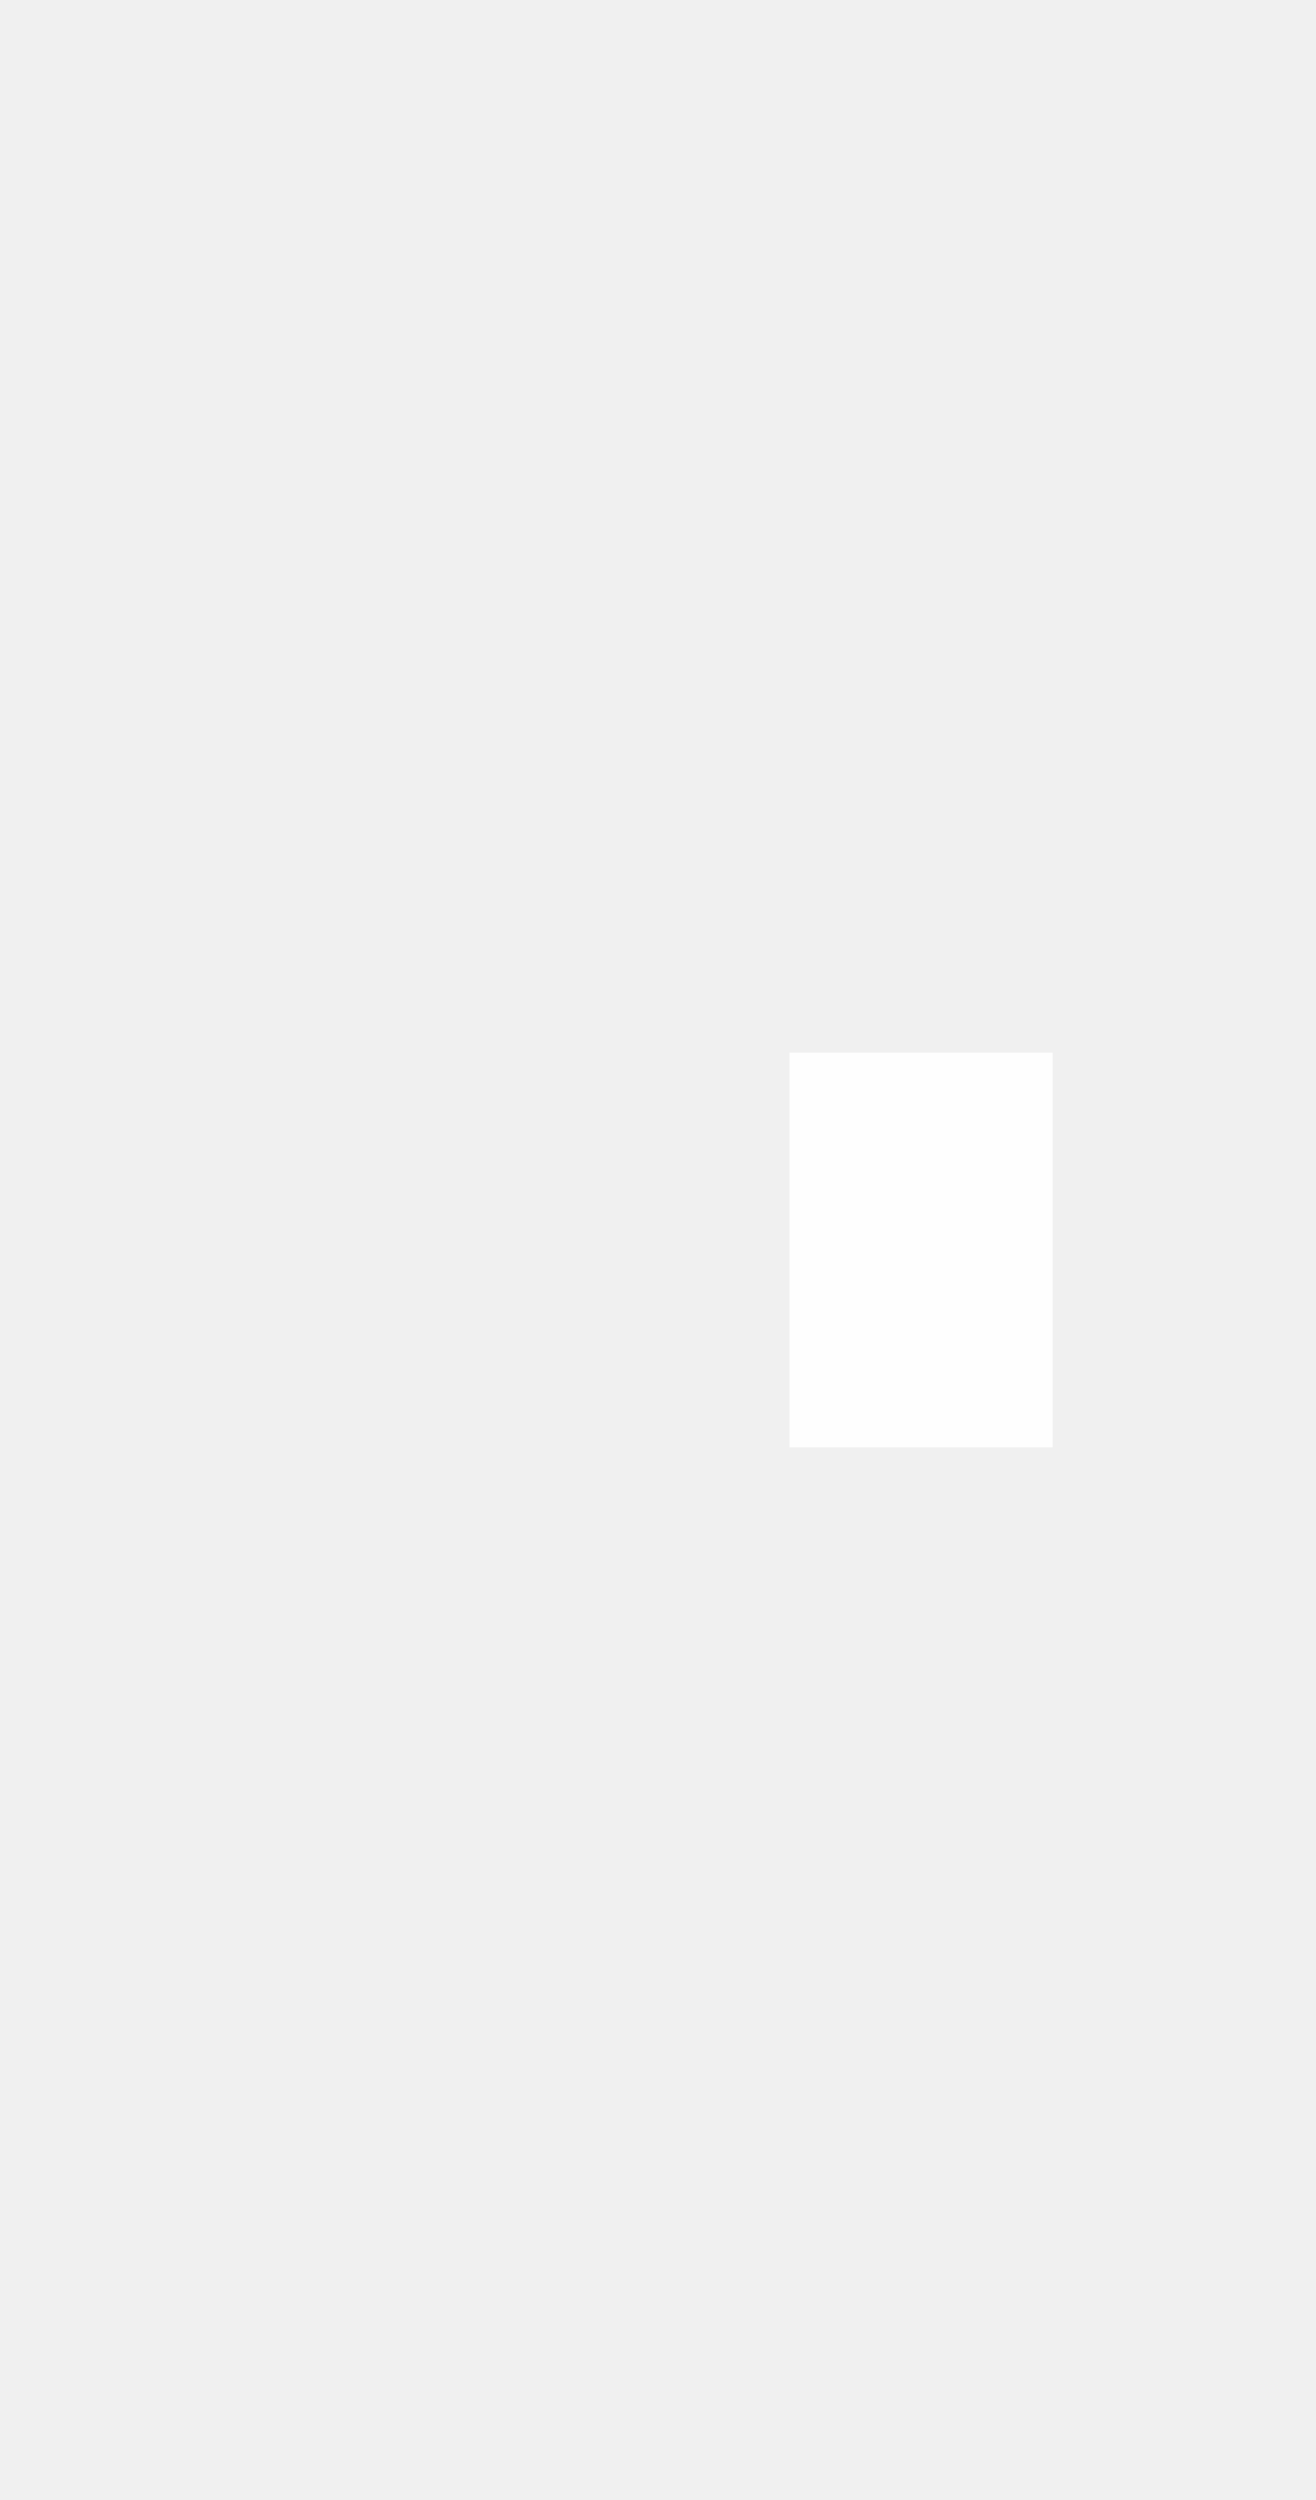
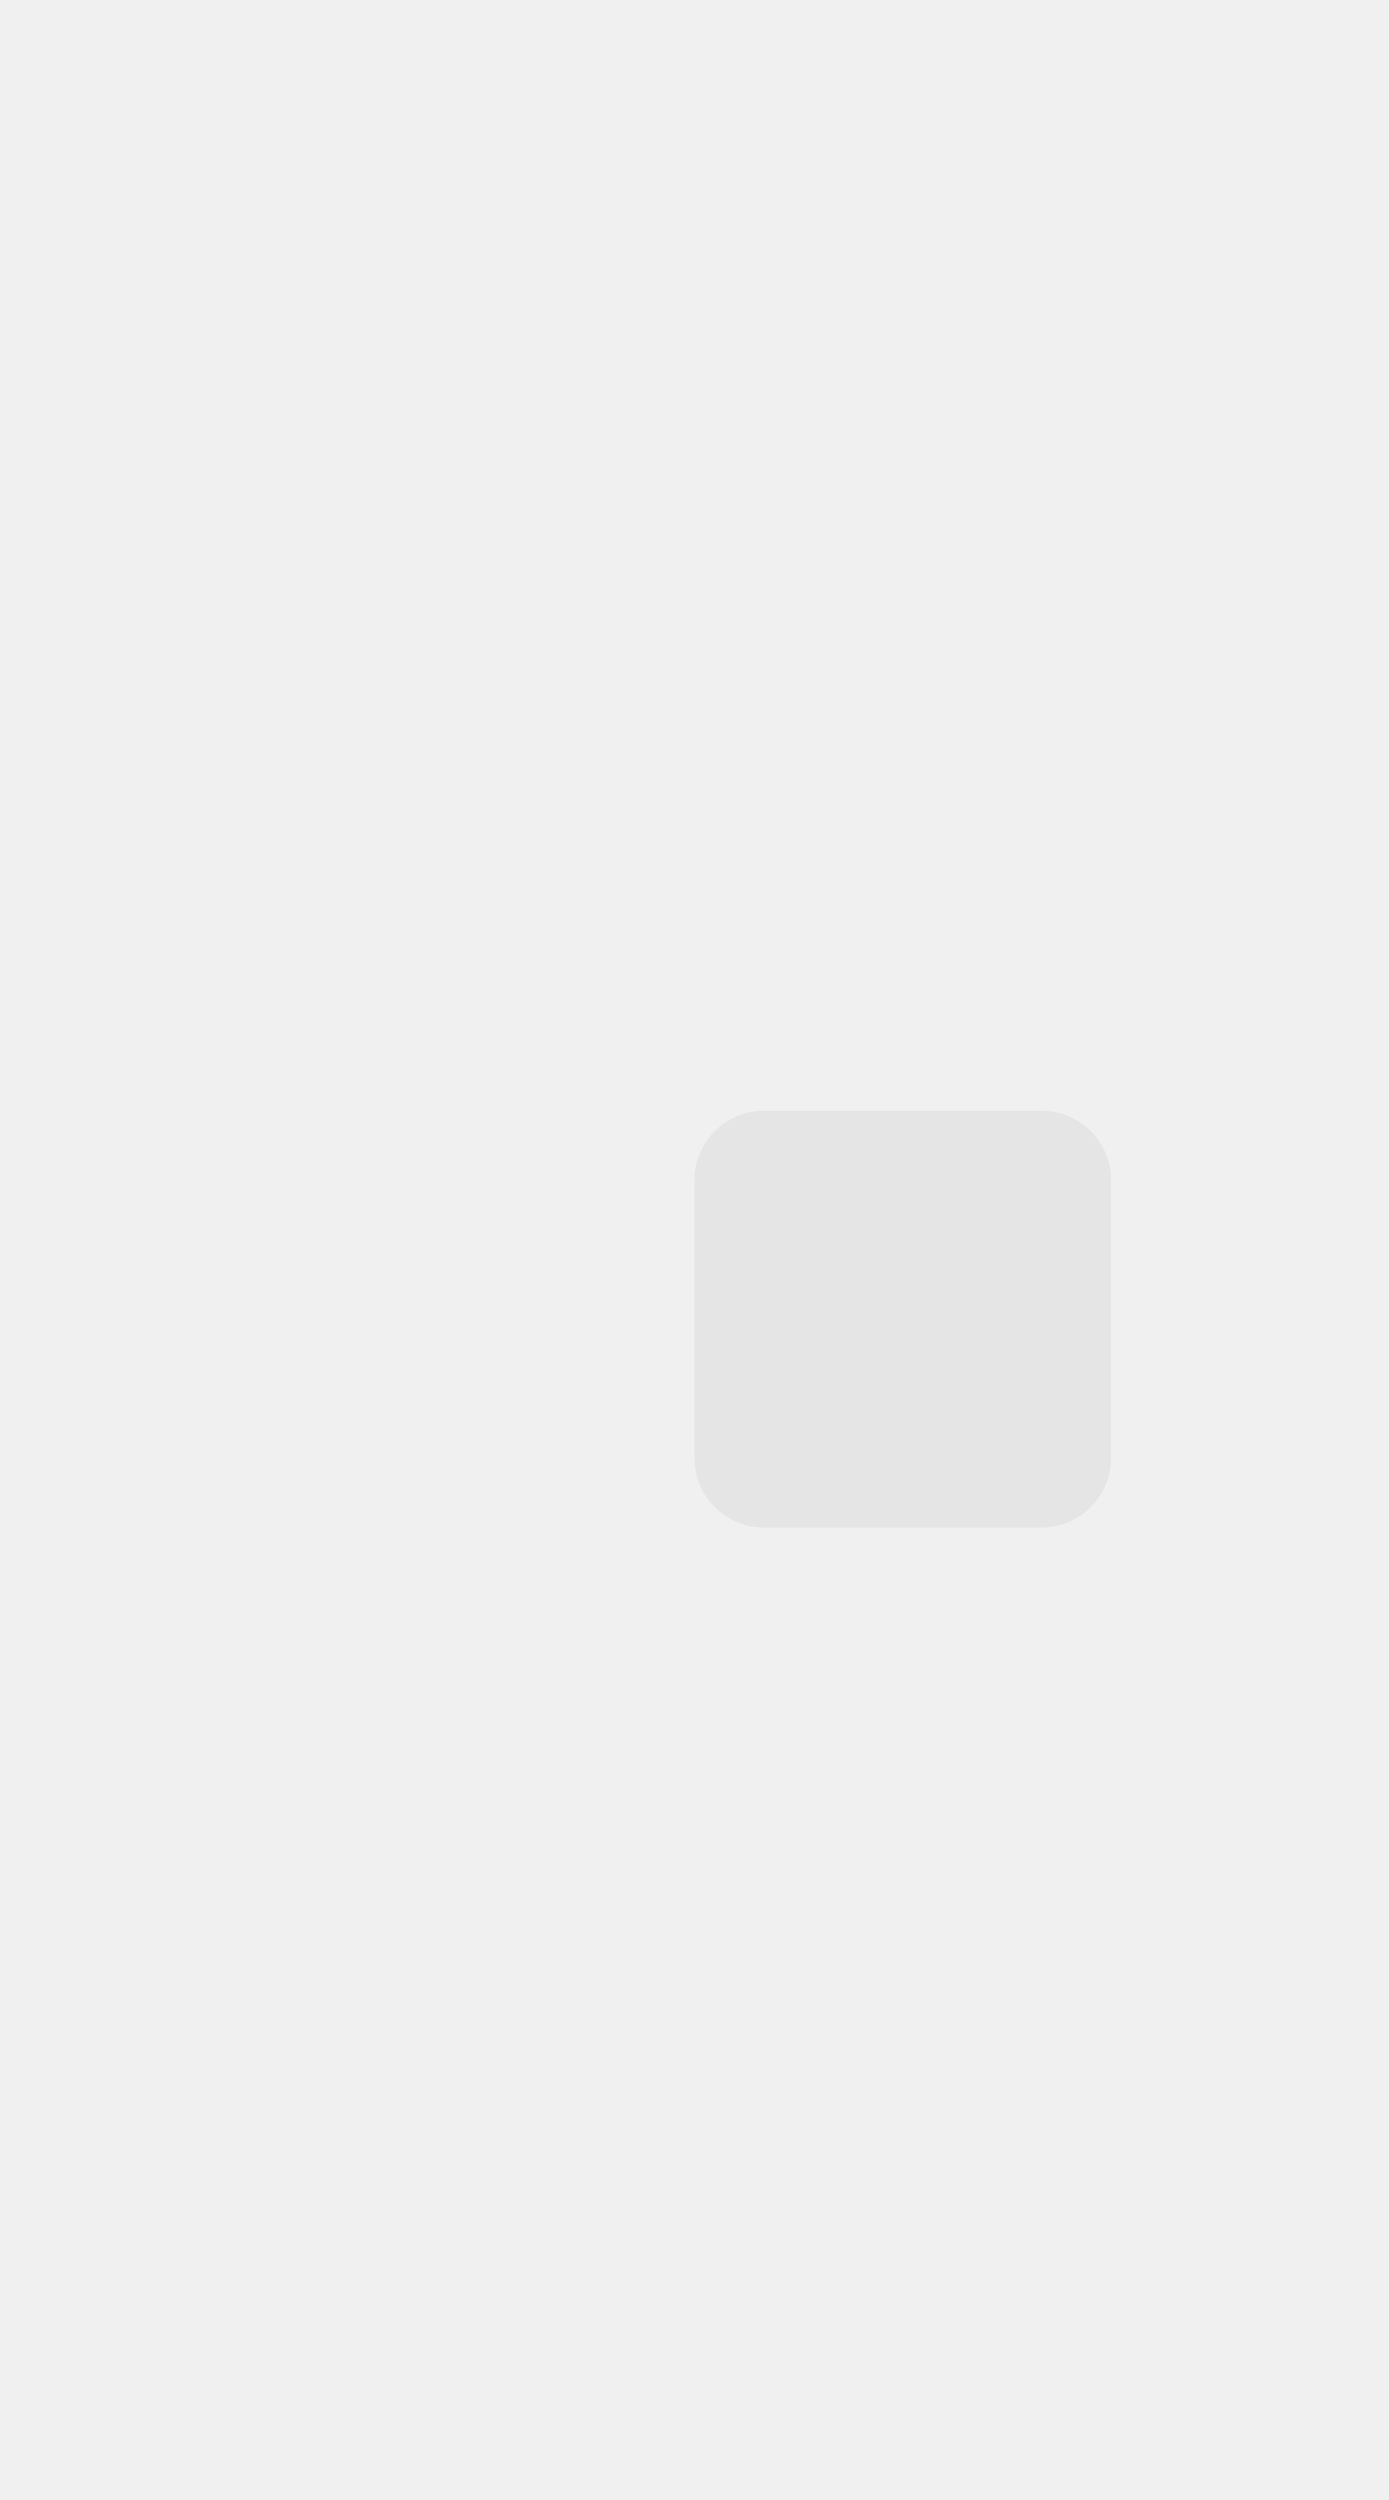
- <svg xmlns="http://www.w3.org/2000/svg" width="10" height="19" id="svg2" version="1.1">
-   <defs id="defs4">
-     <clipPath clipPathUnits="userSpaceOnUse" id="clipPath4069">
-       <rect style="opacity:0.12;color:#000000;fill:#ff00ff;fill-opacity:1;fill-rule:nonzero;stroke:none;stroke-width:1;marker:none;visibility:visible;display:inline;overflow:visible;enable-background:accumulate" id="rect4071" width="10" height="19" x="20" y="1033.362" />
+ <svg xmlns="http://www.w3.org/2000/svg" width="10" height="18">
+   <defs>
+     <clipPath>
+       <rect width="10" height="19" x="20" y="1033.36" opacity="0.12" fill="#419236" color="#000000" />
    </clipPath>
  </defs>
-   <g id="layer1" transform="translate(0,-1033.362)">
-     <rect style="fill:#ffffff;fill-opacity:0.902;fill-rule:evenodd;stroke:none;stroke-width:1px;stroke-linecap:butt;stroke-linejoin:miter;stroke-opacity:1" id="rect3338" width="2" height="3" x="6" y="1041.362" ry="3.0675728e-06" />
+   <g transform="translate(0,-1034.362)">
+     <rect width="3" height="3" x="5" y="1042.36" rx="0.5" fill="#e5e5e5" />
  </g>
</svg>
